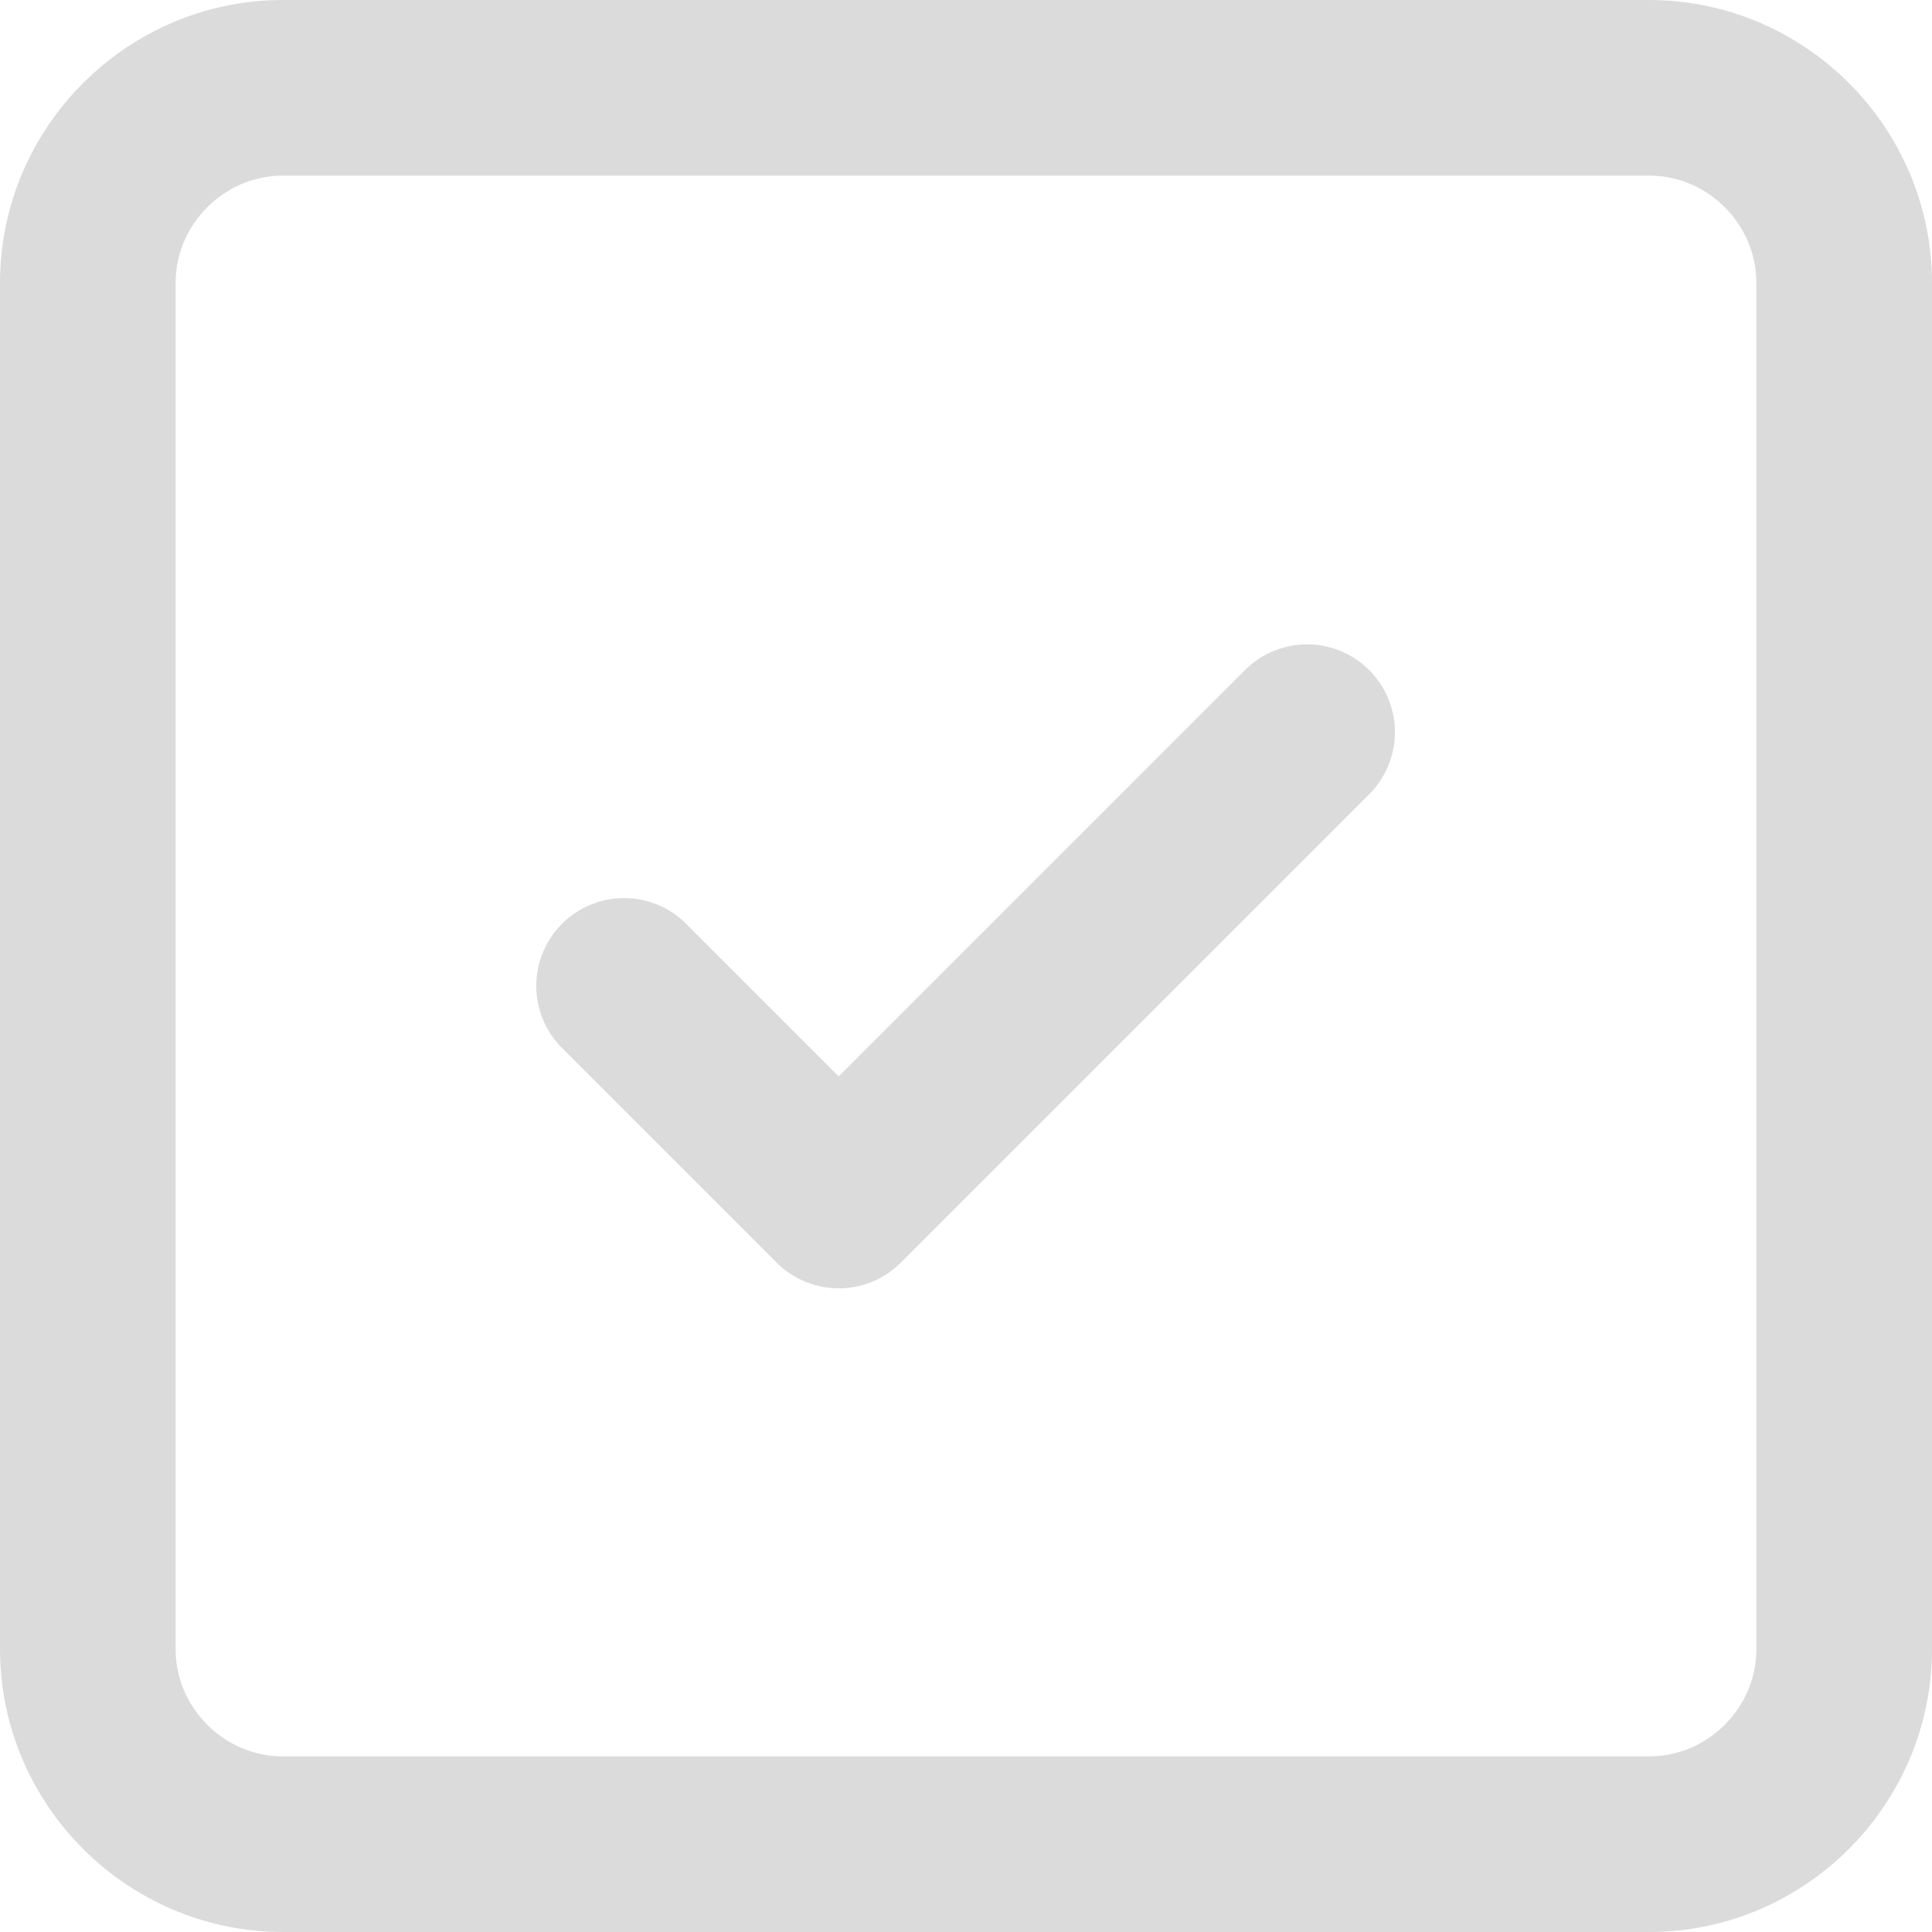
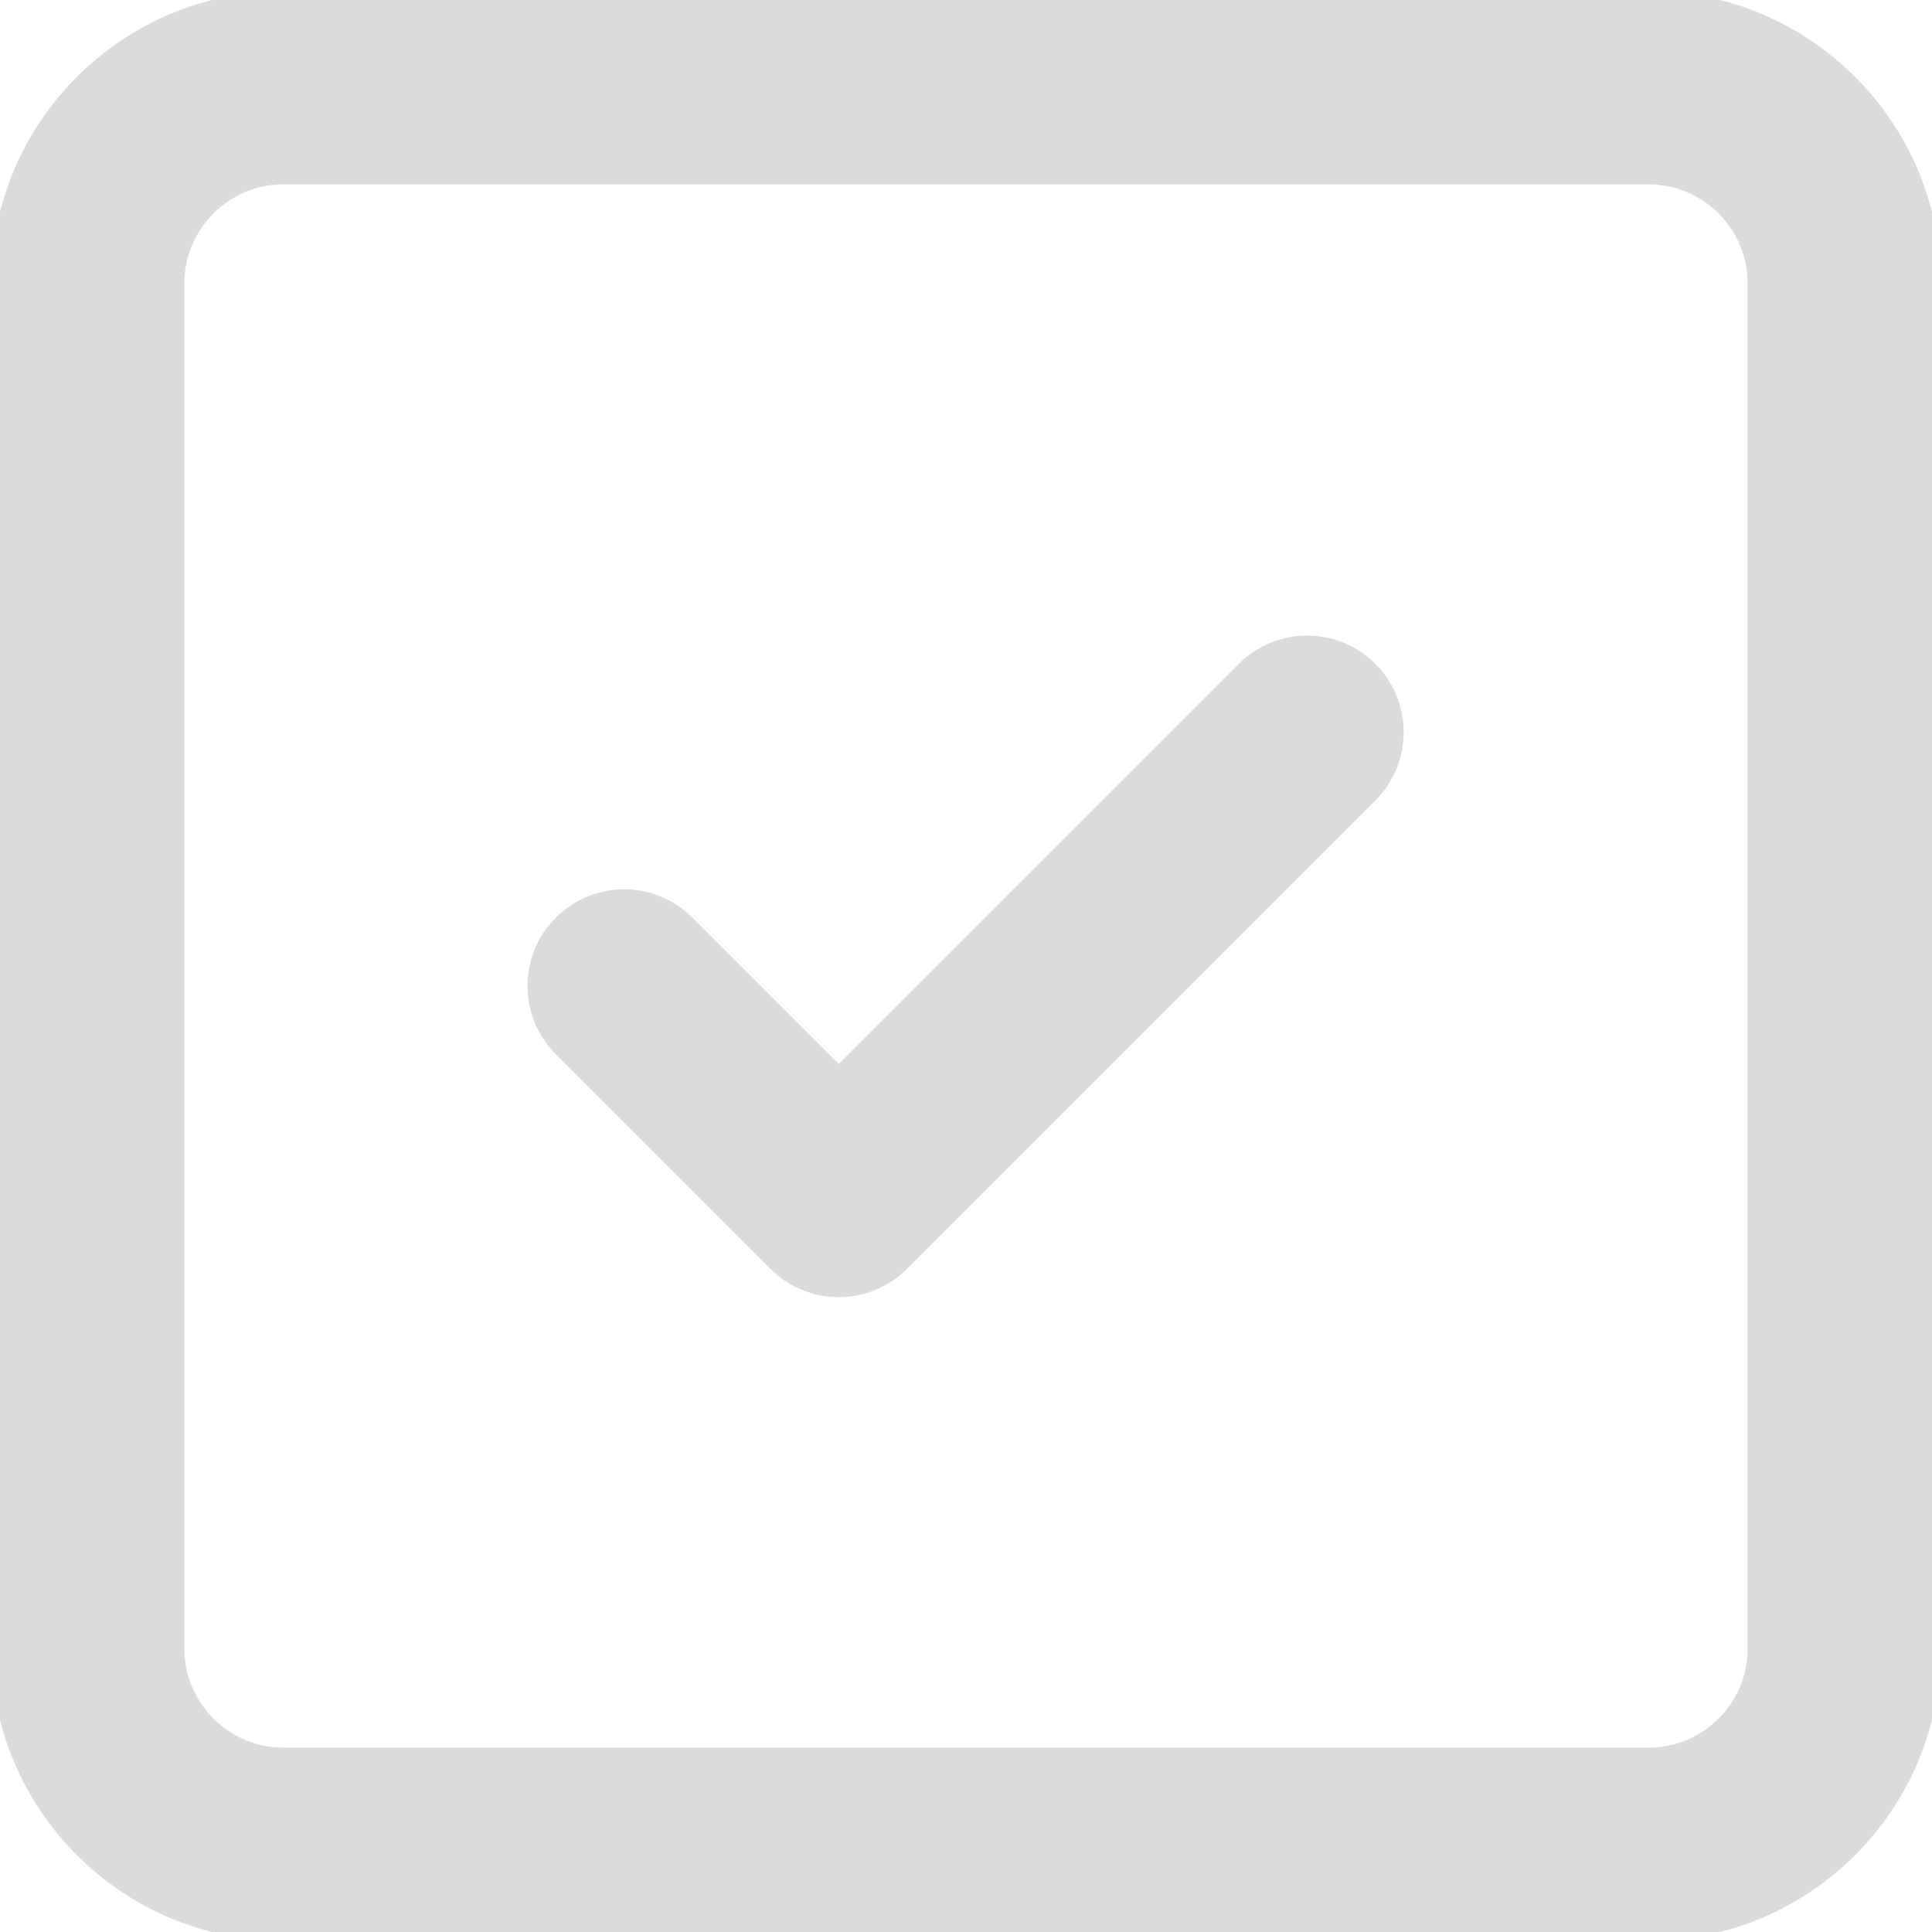
- <svg xmlns="http://www.w3.org/2000/svg" version="1.1" width="16.5" height="16.5" viewBox="0.75 0.75 16.5 16.5" xml:space="preserve">
+ <svg xmlns="http://www.w3.org/2000/svg" version="1.1" width="15" height="15" viewBox="0.75 0.75 16.5 16.5" xml:space="preserve">
  <defs>
</defs>
-   <g transform="matrix(1 0 0 1 9 9)" id="C5vsXChHys69pjIAXRZC_">
-     <path style="stroke: rgb(219,219,219); stroke-width: 1.5; stroke-dasharray: none; stroke-linecap: round; stroke-dashoffset: 0; stroke-linejoin: round; stroke-miterlimit: 4; fill: none; fill-rule: evenodd; opacity: 1;" vector-effect="non-scaling-stroke" transform=" translate(-9, -9)" d="M 14.833 16.5 L 3.167 16.5 C 2.25 16.5 1.5 15.75 1.5 14.833 L 1.5 3.167 C 1.5 2.25 2.25 1.5 3.167 1.5 L 14.833 1.5 C 15.75 1.5 16.5 2.25 16.5 3.167 L 16.5 14.833 C 16.5 15.75 15.75 16.5 14.833 16.5 Z" stroke-linecap="round" />
-   </g>
-   <g transform="matrix(1 0 0 1 9 9)" id="BSTrblU8VKAglTjUri7s5">
-     <path style="stroke: rgb(219,219,219); stroke-width: 1.5; stroke-dasharray: none; stroke-linecap: round; stroke-dashoffset: 0; stroke-linejoin: round; stroke-miterlimit: 4; fill: none; fill-rule: nonzero; opacity: 1;" vector-effect="non-scaling-stroke" transform=" translate(-4.17, -3.33)" d="M 1.25 3.5 L 3.083 5.333 L 7.083 1.333" stroke-linecap="round" />
+   <g transform="matrix(1 0 0 1 9 9)" id="Zr4l5B5xtjRre5_wd0XeJ">
+     <g style="" vector-effect="non-scaling-stroke">
+       <g transform="matrix(1 0 0 1 0 0)" id="AxIJp93RF6BxfZ1vap80i">
+         <path style="stroke: rgb(219,219,219); stroke-width: 1.5; stroke-dasharray: none; stroke-linecap: round; stroke-dashoffset: 0; stroke-linejoin: round; stroke-miterlimit: 4; fill: none; fill-rule: nonzero; opacity: 1;" vector-effect="non-scaling-stroke" transform=" translate(-4.17, -3.33)" d="M 1.25 3.5 L 3.083 5.333 L 7.083 1.333" stroke-linecap="round" />
+       </g>
+       <g transform="matrix(1 0 0 1 0 0)" id="Szk85YmxWsop8gGHOr0iX">
+         <path style="stroke: rgb(219,219,219); stroke-width: 1.5; stroke-dasharray: none; stroke-linecap: round; stroke-dashoffset: 0; stroke-linejoin: round; stroke-miterlimit: 4; fill: none; fill-rule: evenodd; opacity: 1;" vector-effect="non-scaling-stroke" transform=" translate(-9, -9)" d="M 14.833 16.5 L 3.167 16.5 C 2.25 16.5 1.5 15.75 1.5 14.833 L 1.5 3.167 C 1.5 2.25 2.25 1.5 3.167 1.5 L 14.833 1.5 C 15.75 1.5 16.5 2.25 16.5 3.167 L 16.5 14.833 C 16.5 15.75 15.75 16.5 14.833 16.5 Z" stroke-linecap="round" />
+       </g>
+     </g>
  </g>
</svg>
